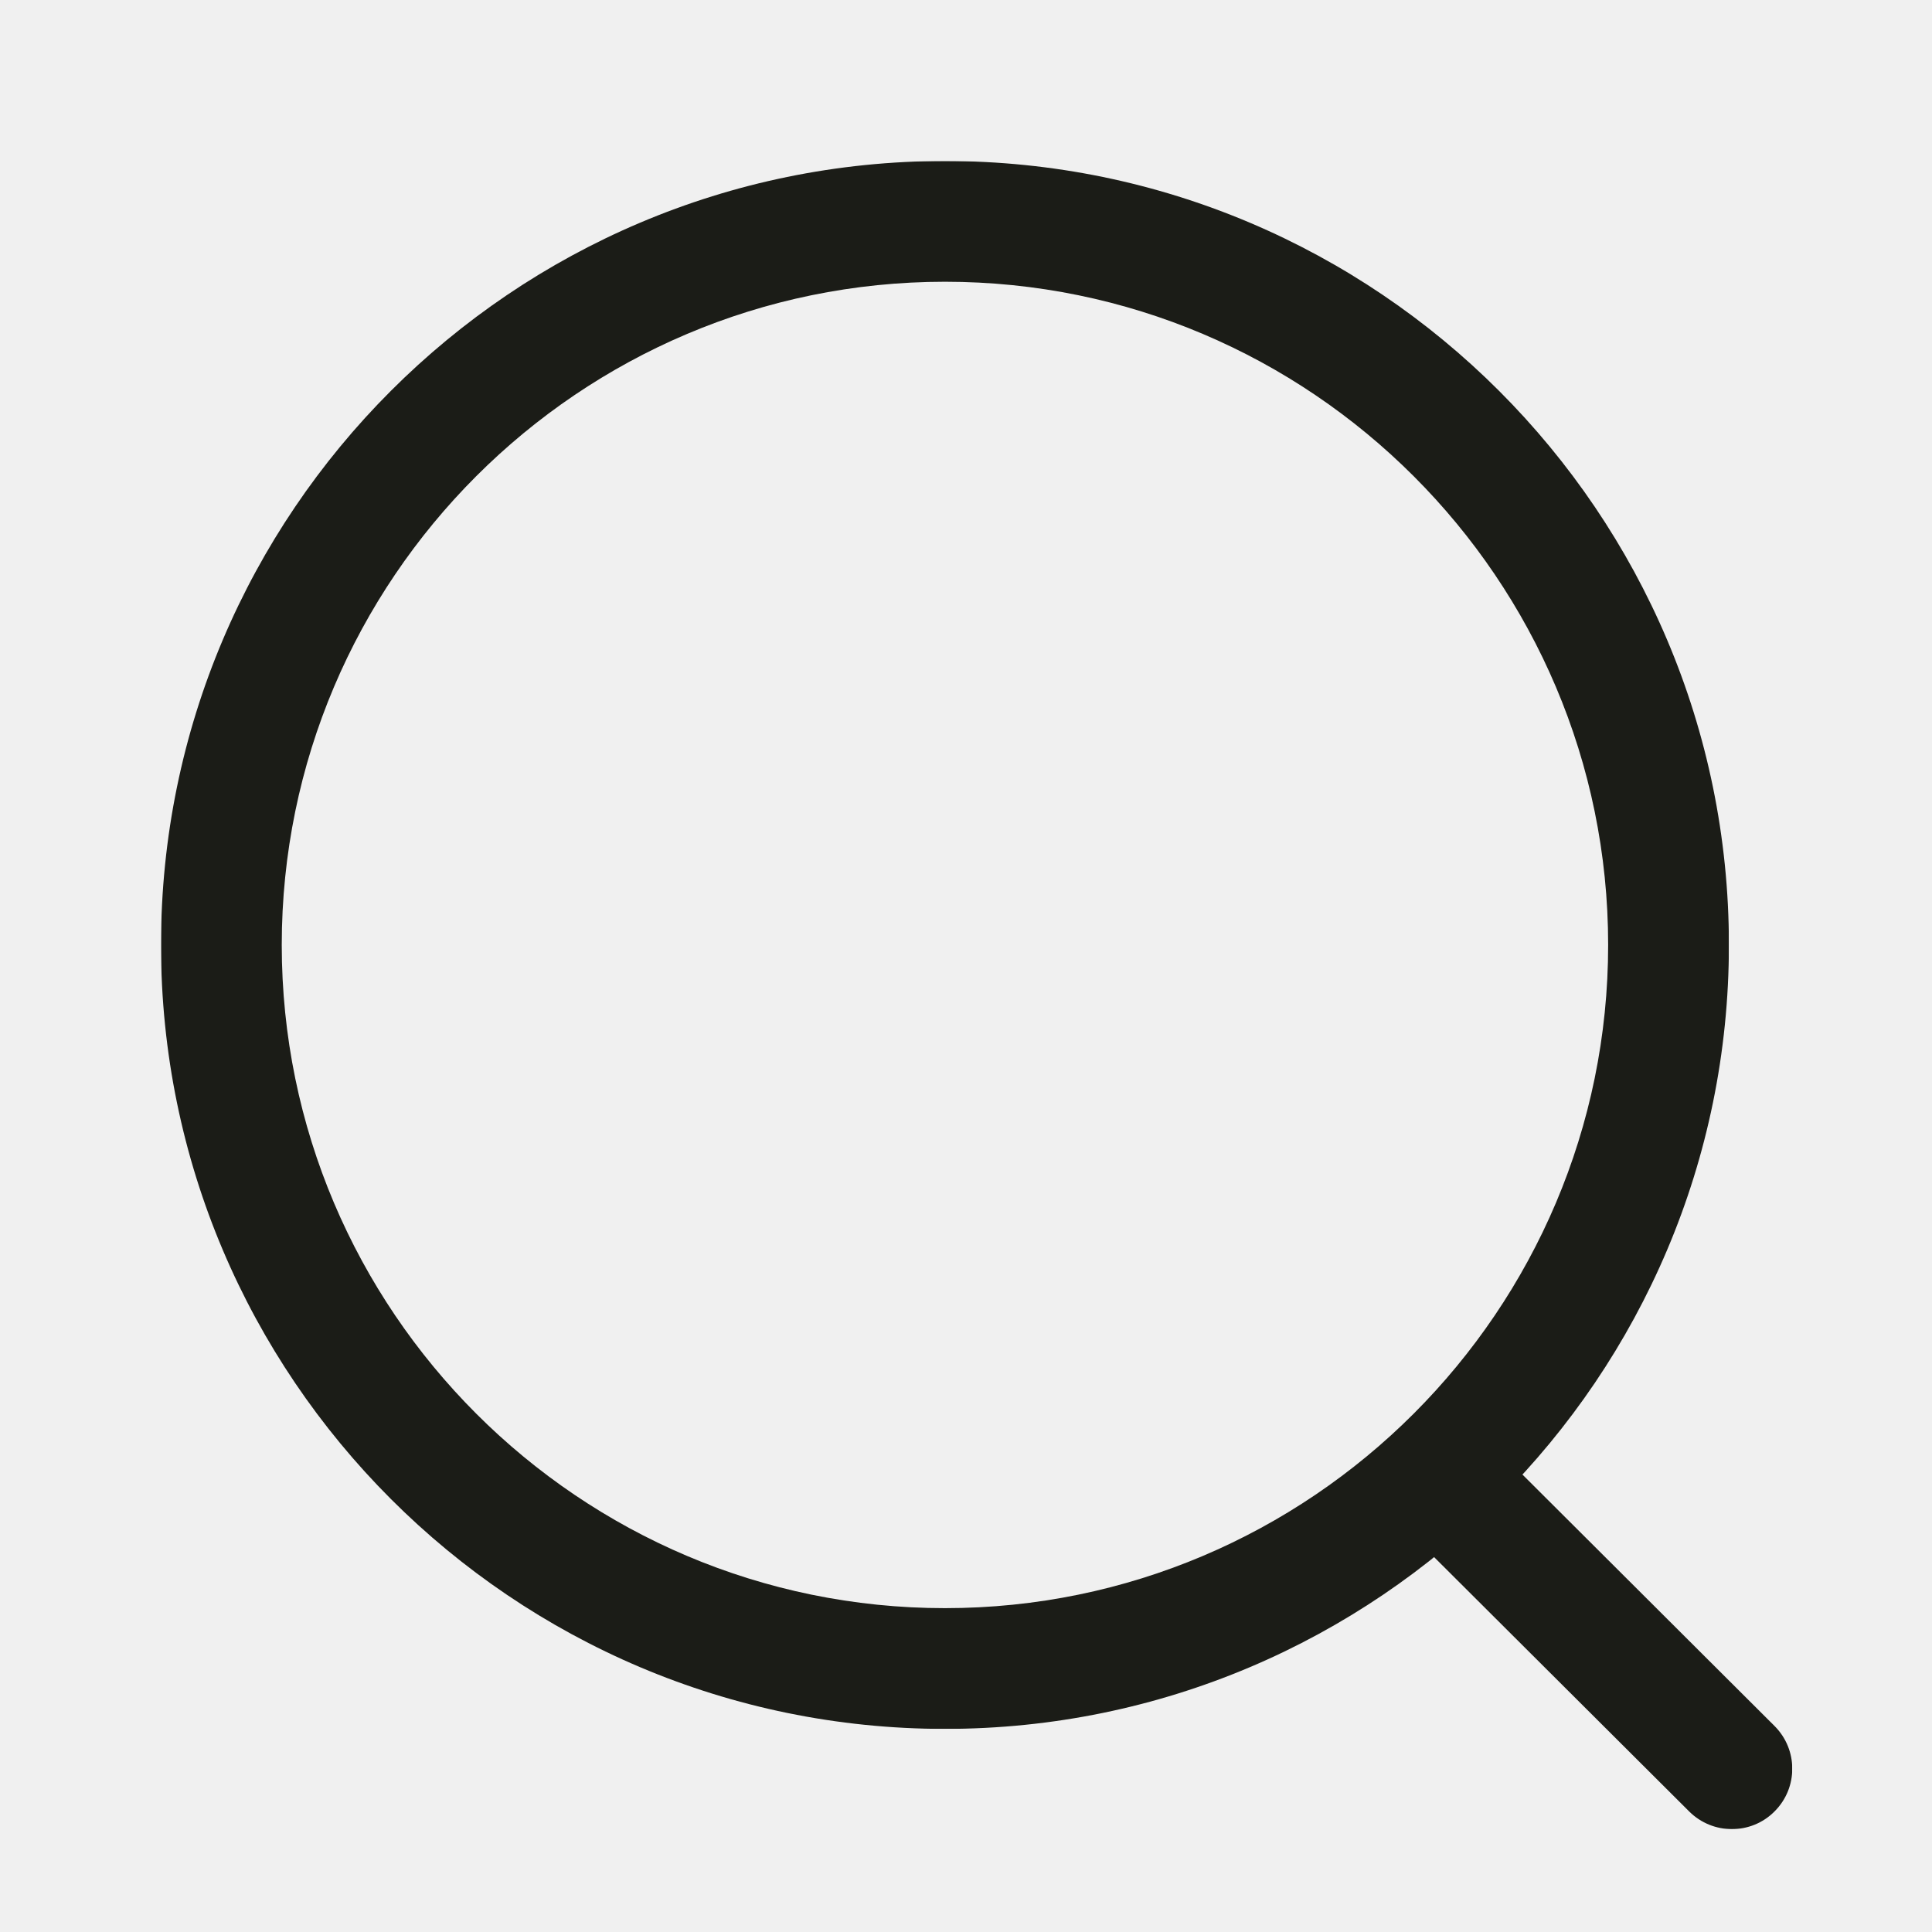
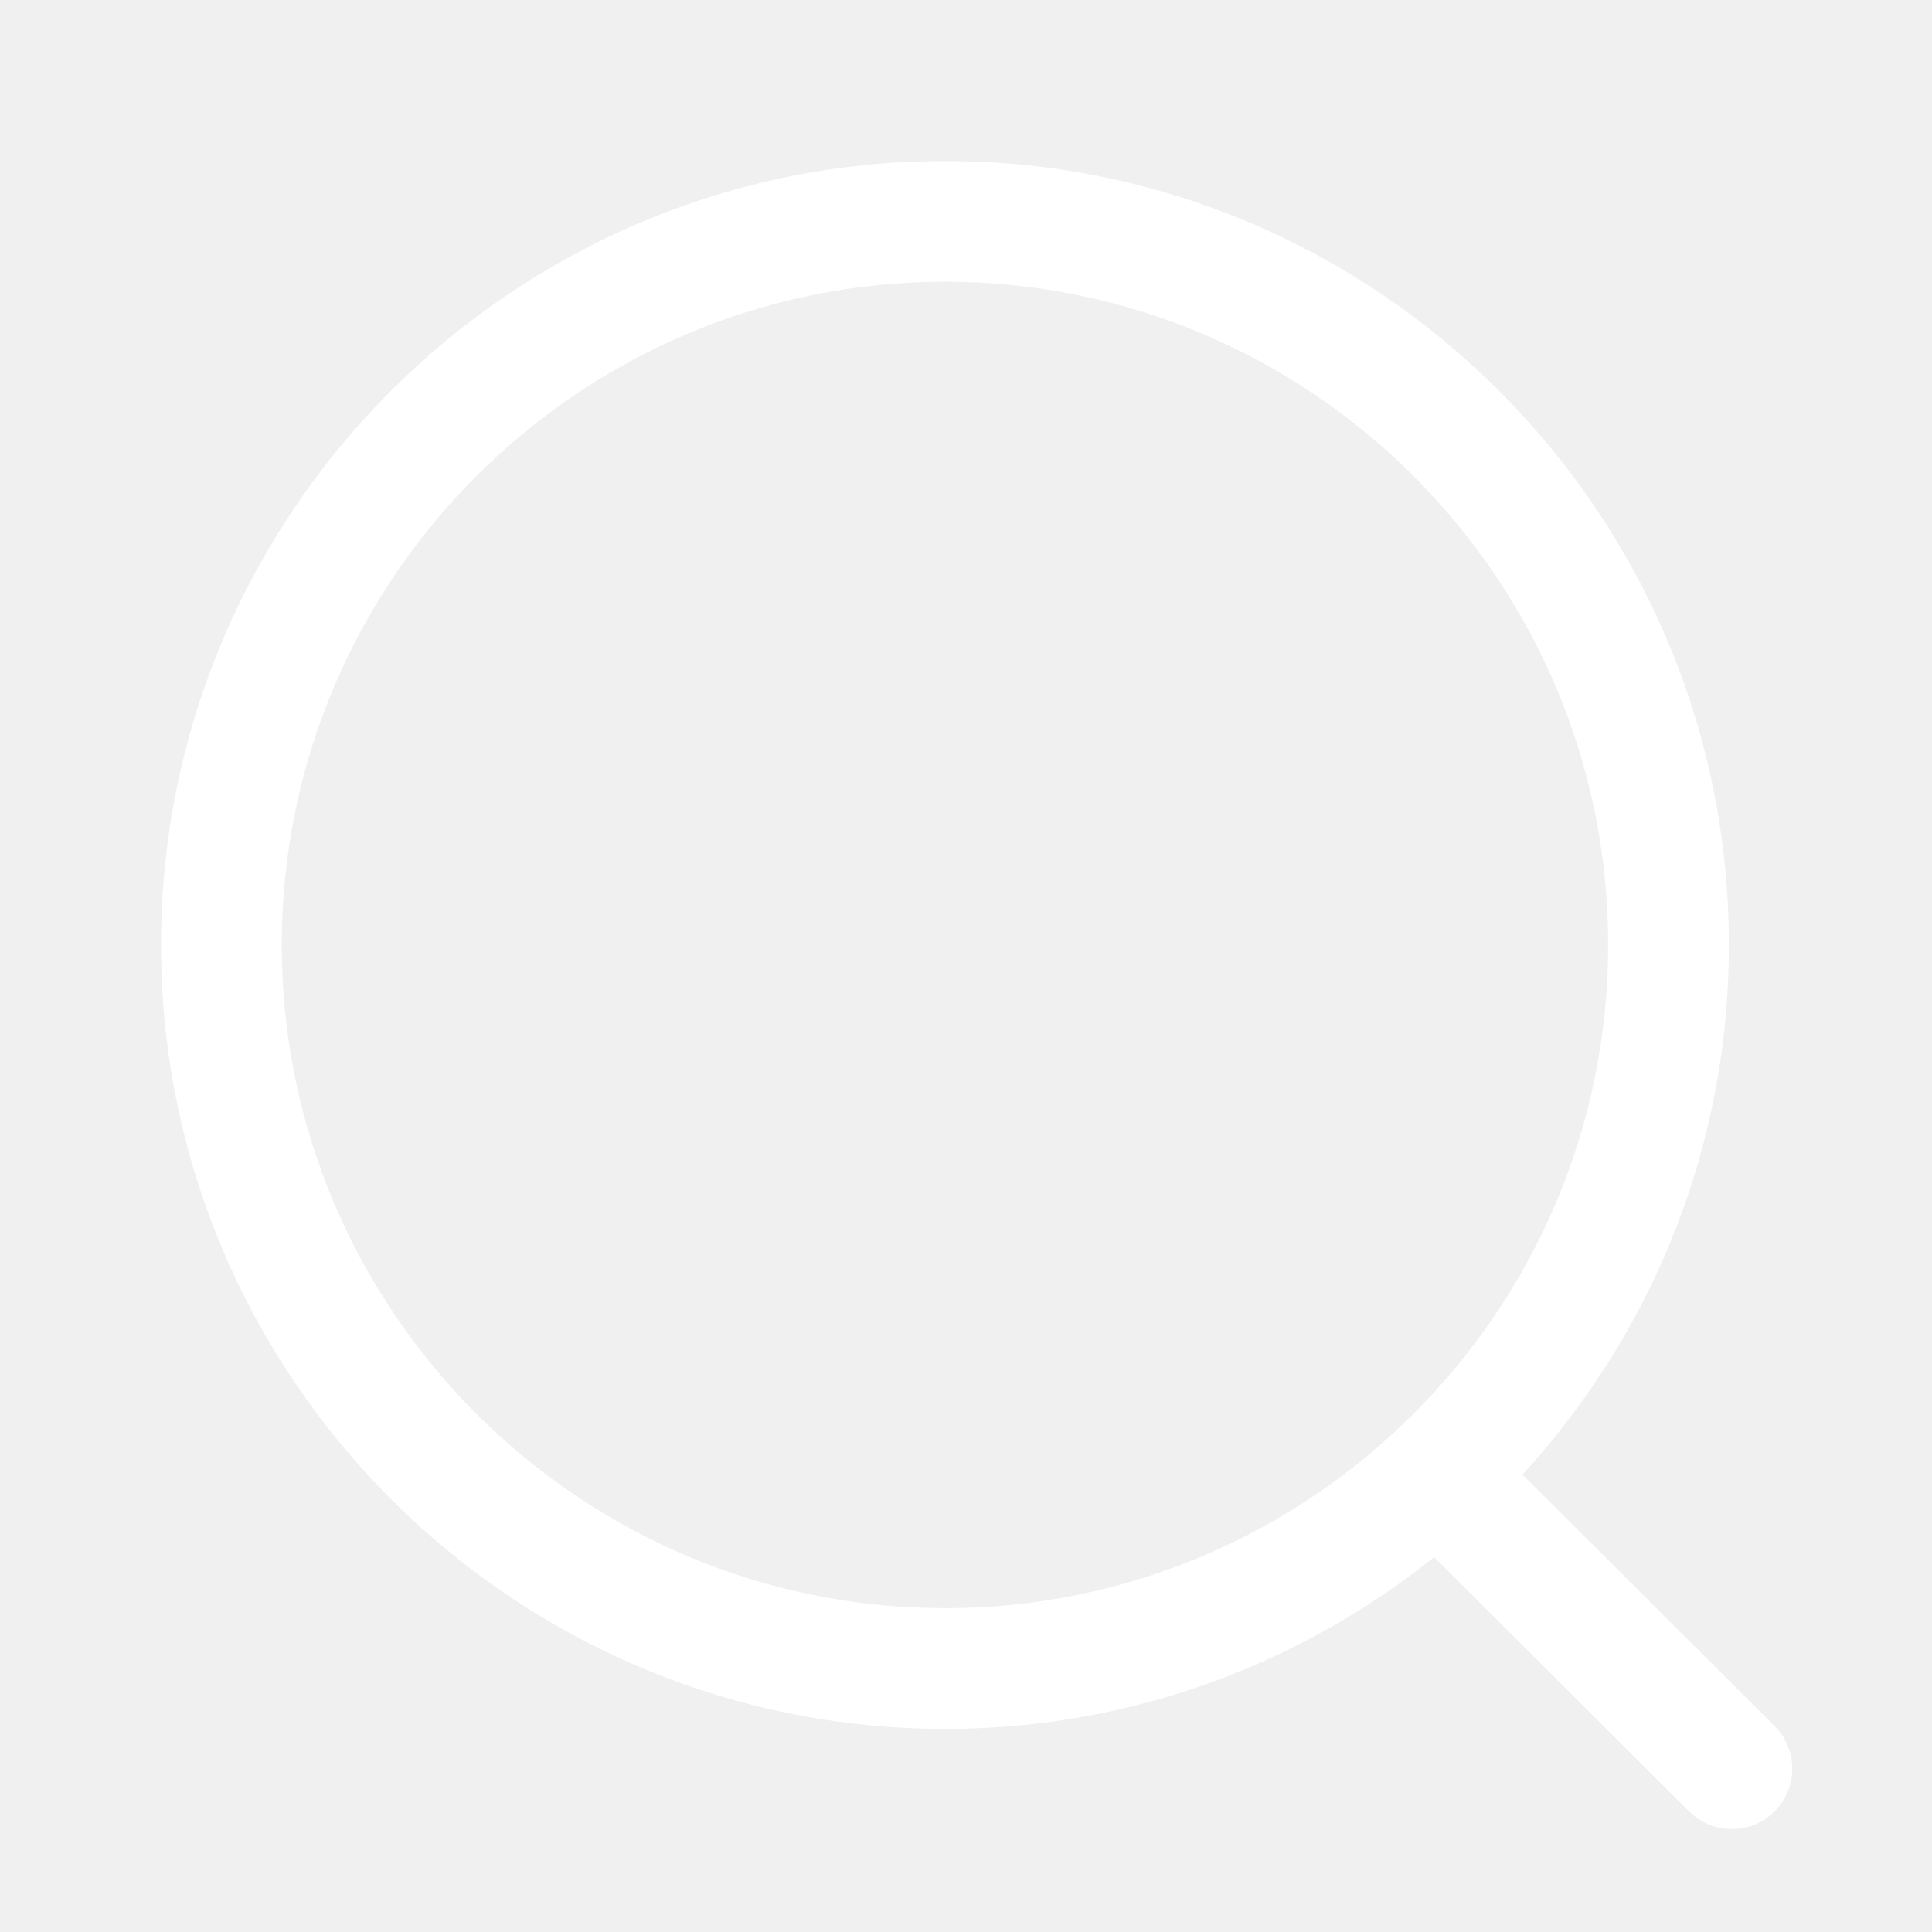
<svg xmlns="http://www.w3.org/2000/svg" width="24" height="24" viewBox="0 0 24 24" fill="none">
  <mask id="mask0_380_8254" style="mask-type:luminance" maskUnits="userSpaceOnUse" x="2" y="2" width="20" height="20">
    <path fill-rule="evenodd" clip-rule="evenodd" d="M2 2H21.477V21.477H2V2Z" fill="white" />
  </mask>
  <g mask="url(#mask0_380_8254)">
-     <path fill-rule="evenodd" clip-rule="evenodd" d="M11.739 3.5C7.196 3.5 3.5 7.195 3.5 11.738C3.5 16.281 7.196 19.977 11.739 19.977C16.281 19.977 19.977 16.281 19.977 11.738C19.977 7.195 16.281 3.5 11.739 3.5ZM11.739 21.477C6.369 21.477 2 17.108 2 11.738C2 6.368 6.369 2 11.739 2C17.109 2 21.477 6.368 21.477 11.738C21.477 17.108 17.109 21.477 11.739 21.477Z" fill="#1B1C17" />
+     <path fill-rule="evenodd" clip-rule="evenodd" d="M11.739 3.5C7.196 3.5 3.5 7.195 3.5 11.738C3.5 16.281 7.196 19.977 11.739 19.977C16.281 19.977 19.977 16.281 19.977 11.738C19.977 7.195 16.281 3.5 11.739 3.5ZM11.739 21.477C6.369 21.477 2 17.108 2 11.738C2 6.368 6.369 2 11.739 2C17.109 2 21.477 6.368 21.477 11.738C21.477 17.108 17.109 21.477 11.739 21.477Z" fill="white" />
  </g>
  <mask id="mask1_380_8254" style="mask-type:luminance" maskUnits="userSpaceOnUse" x="17" y="17" width="6" height="6">
    <path fill-rule="evenodd" clip-rule="evenodd" d="M17.24 17.707H22.264V22.722H17.24V17.707Z" fill="white" />
  </mask>
  <g mask="url(#mask1_380_8254)">
-     <path fill-rule="evenodd" clip-rule="evenodd" d="M21.514 22.722C21.323 22.722 21.131 22.649 20.984 22.503L17.46 18.989C17.167 18.696 17.166 18.221 17.459 17.928C17.751 17.633 18.226 17.635 18.52 17.926L22.044 21.441C22.337 21.734 22.338 22.208 22.045 22.501C21.899 22.649 21.706 22.722 21.514 22.722Z" fill="#1B1C17" />
+     <path fill-rule="evenodd" clip-rule="evenodd" d="M21.514 22.722C21.323 22.722 21.131 22.649 20.984 22.503L17.46 18.989C17.167 18.696 17.166 18.221 17.459 17.928C17.751 17.633 18.226 17.635 18.52 17.926L22.044 21.441C22.337 21.734 22.338 22.208 22.045 22.501C21.899 22.649 21.706 22.722 21.514 22.722Z" fill="white" />
  </g>
</svg>
